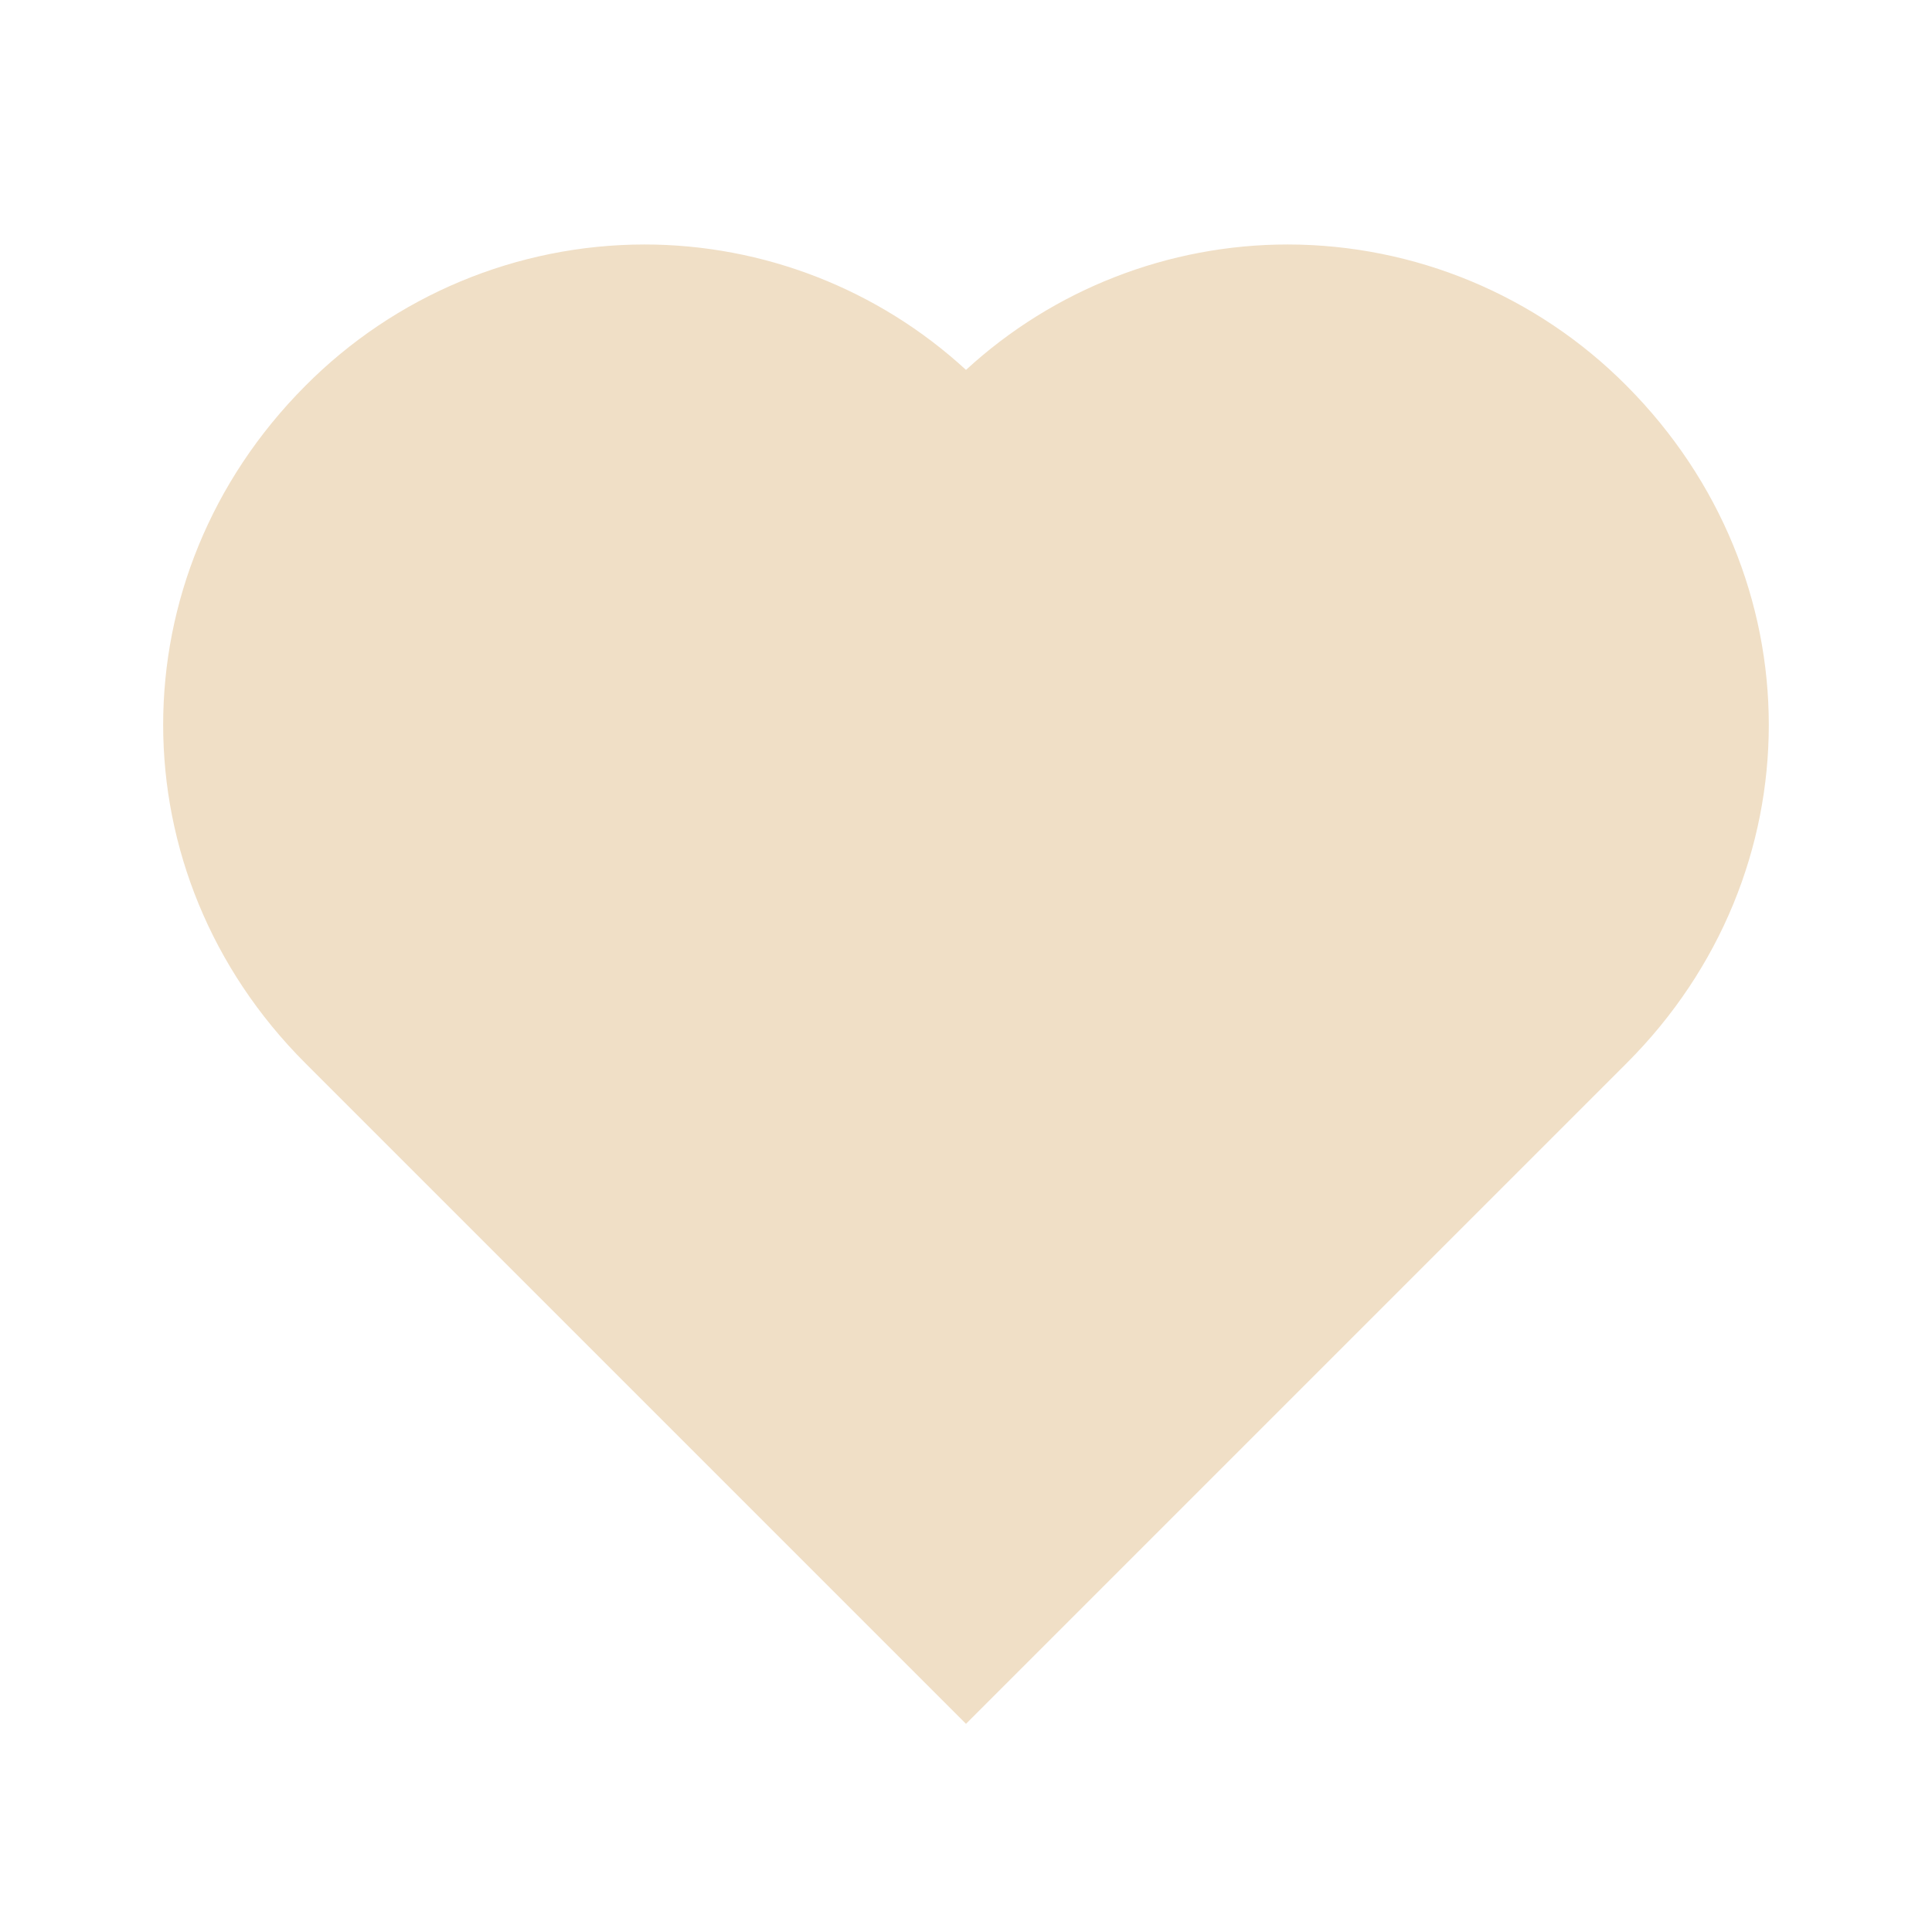
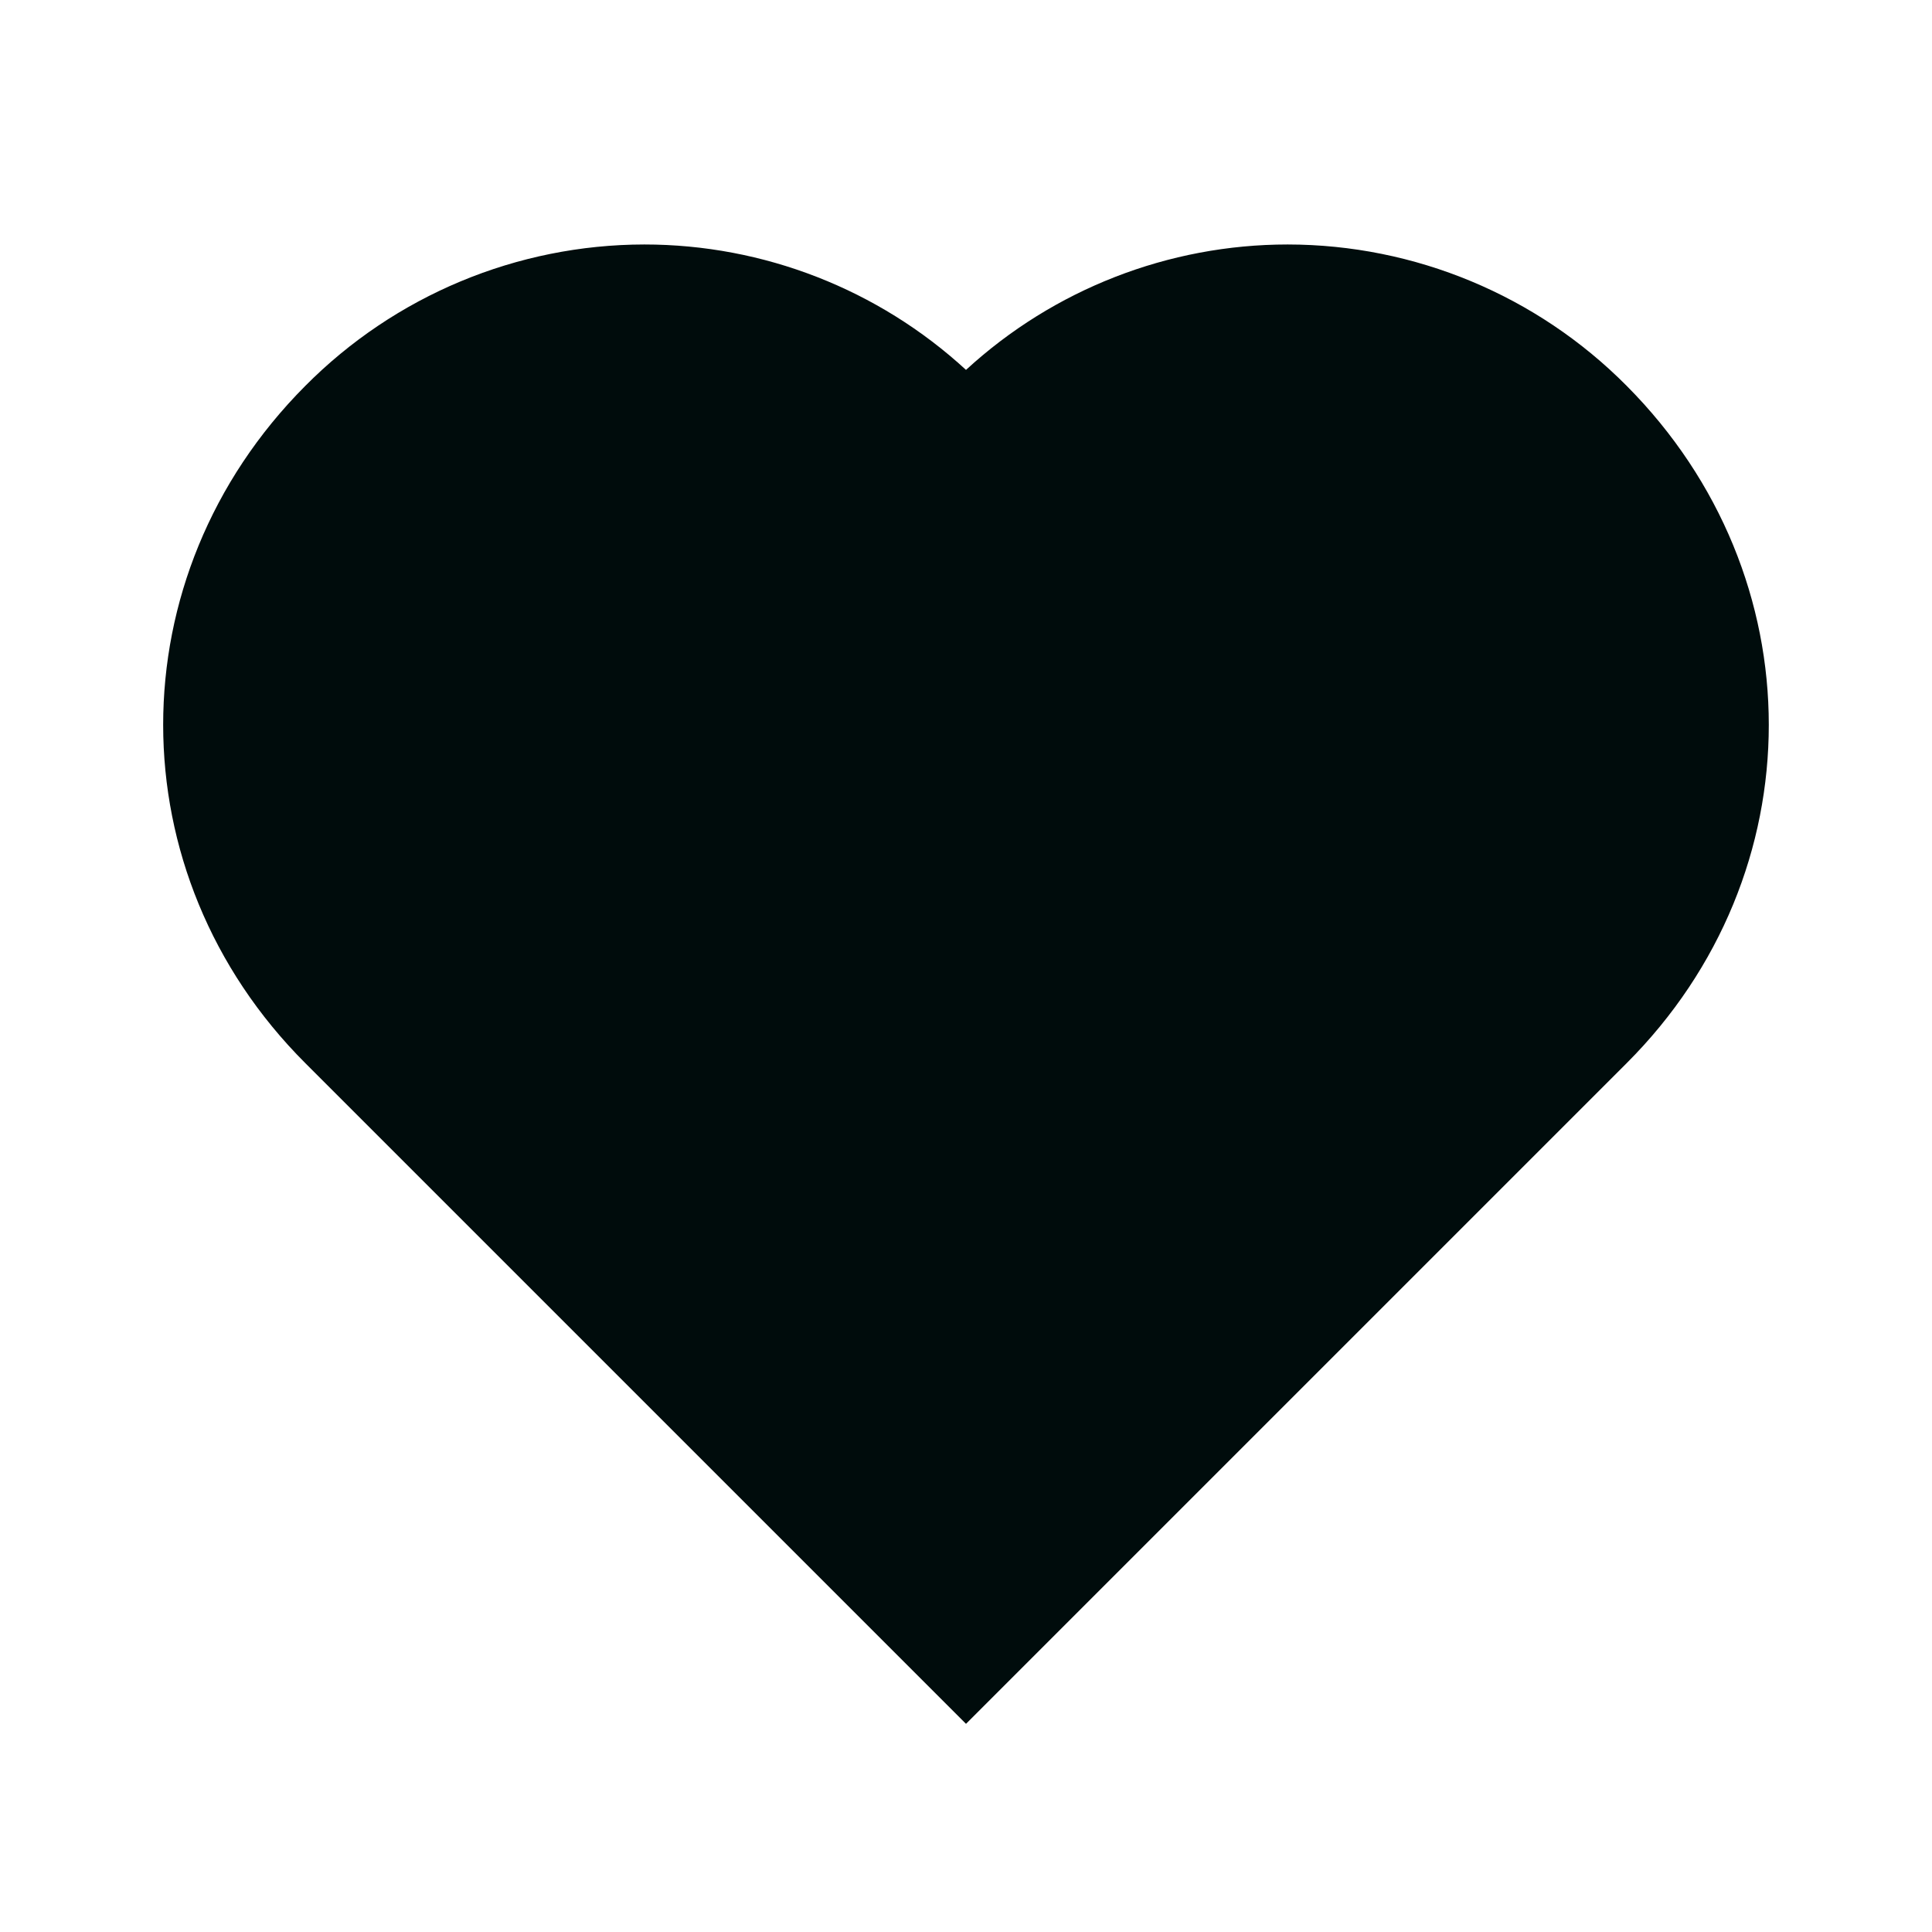
- <svg xmlns="http://www.w3.org/2000/svg" width="24" height="24" viewBox="0 0 24 24" style="fill: #F0DFC6;">
+ <svg xmlns="http://www.w3.org/2000/svg" width="24" height="24" viewBox="0 0 24 24" style="fill: #000c0c;">
  <path d="M20.205 4.791a5.938 5.938 0 0 0-4.209-1.754A5.906 5.906 0 0 0 12 4.595a5.904 5.904 0 0 0-3.996-1.558 5.942 5.942 0 0 0-4.213 1.758c-2.353 2.363-2.352 6.059.002 8.412L12 21.414l8.207-8.207c2.354-2.353 2.355-6.049-.002-8.416z" />
</svg>
